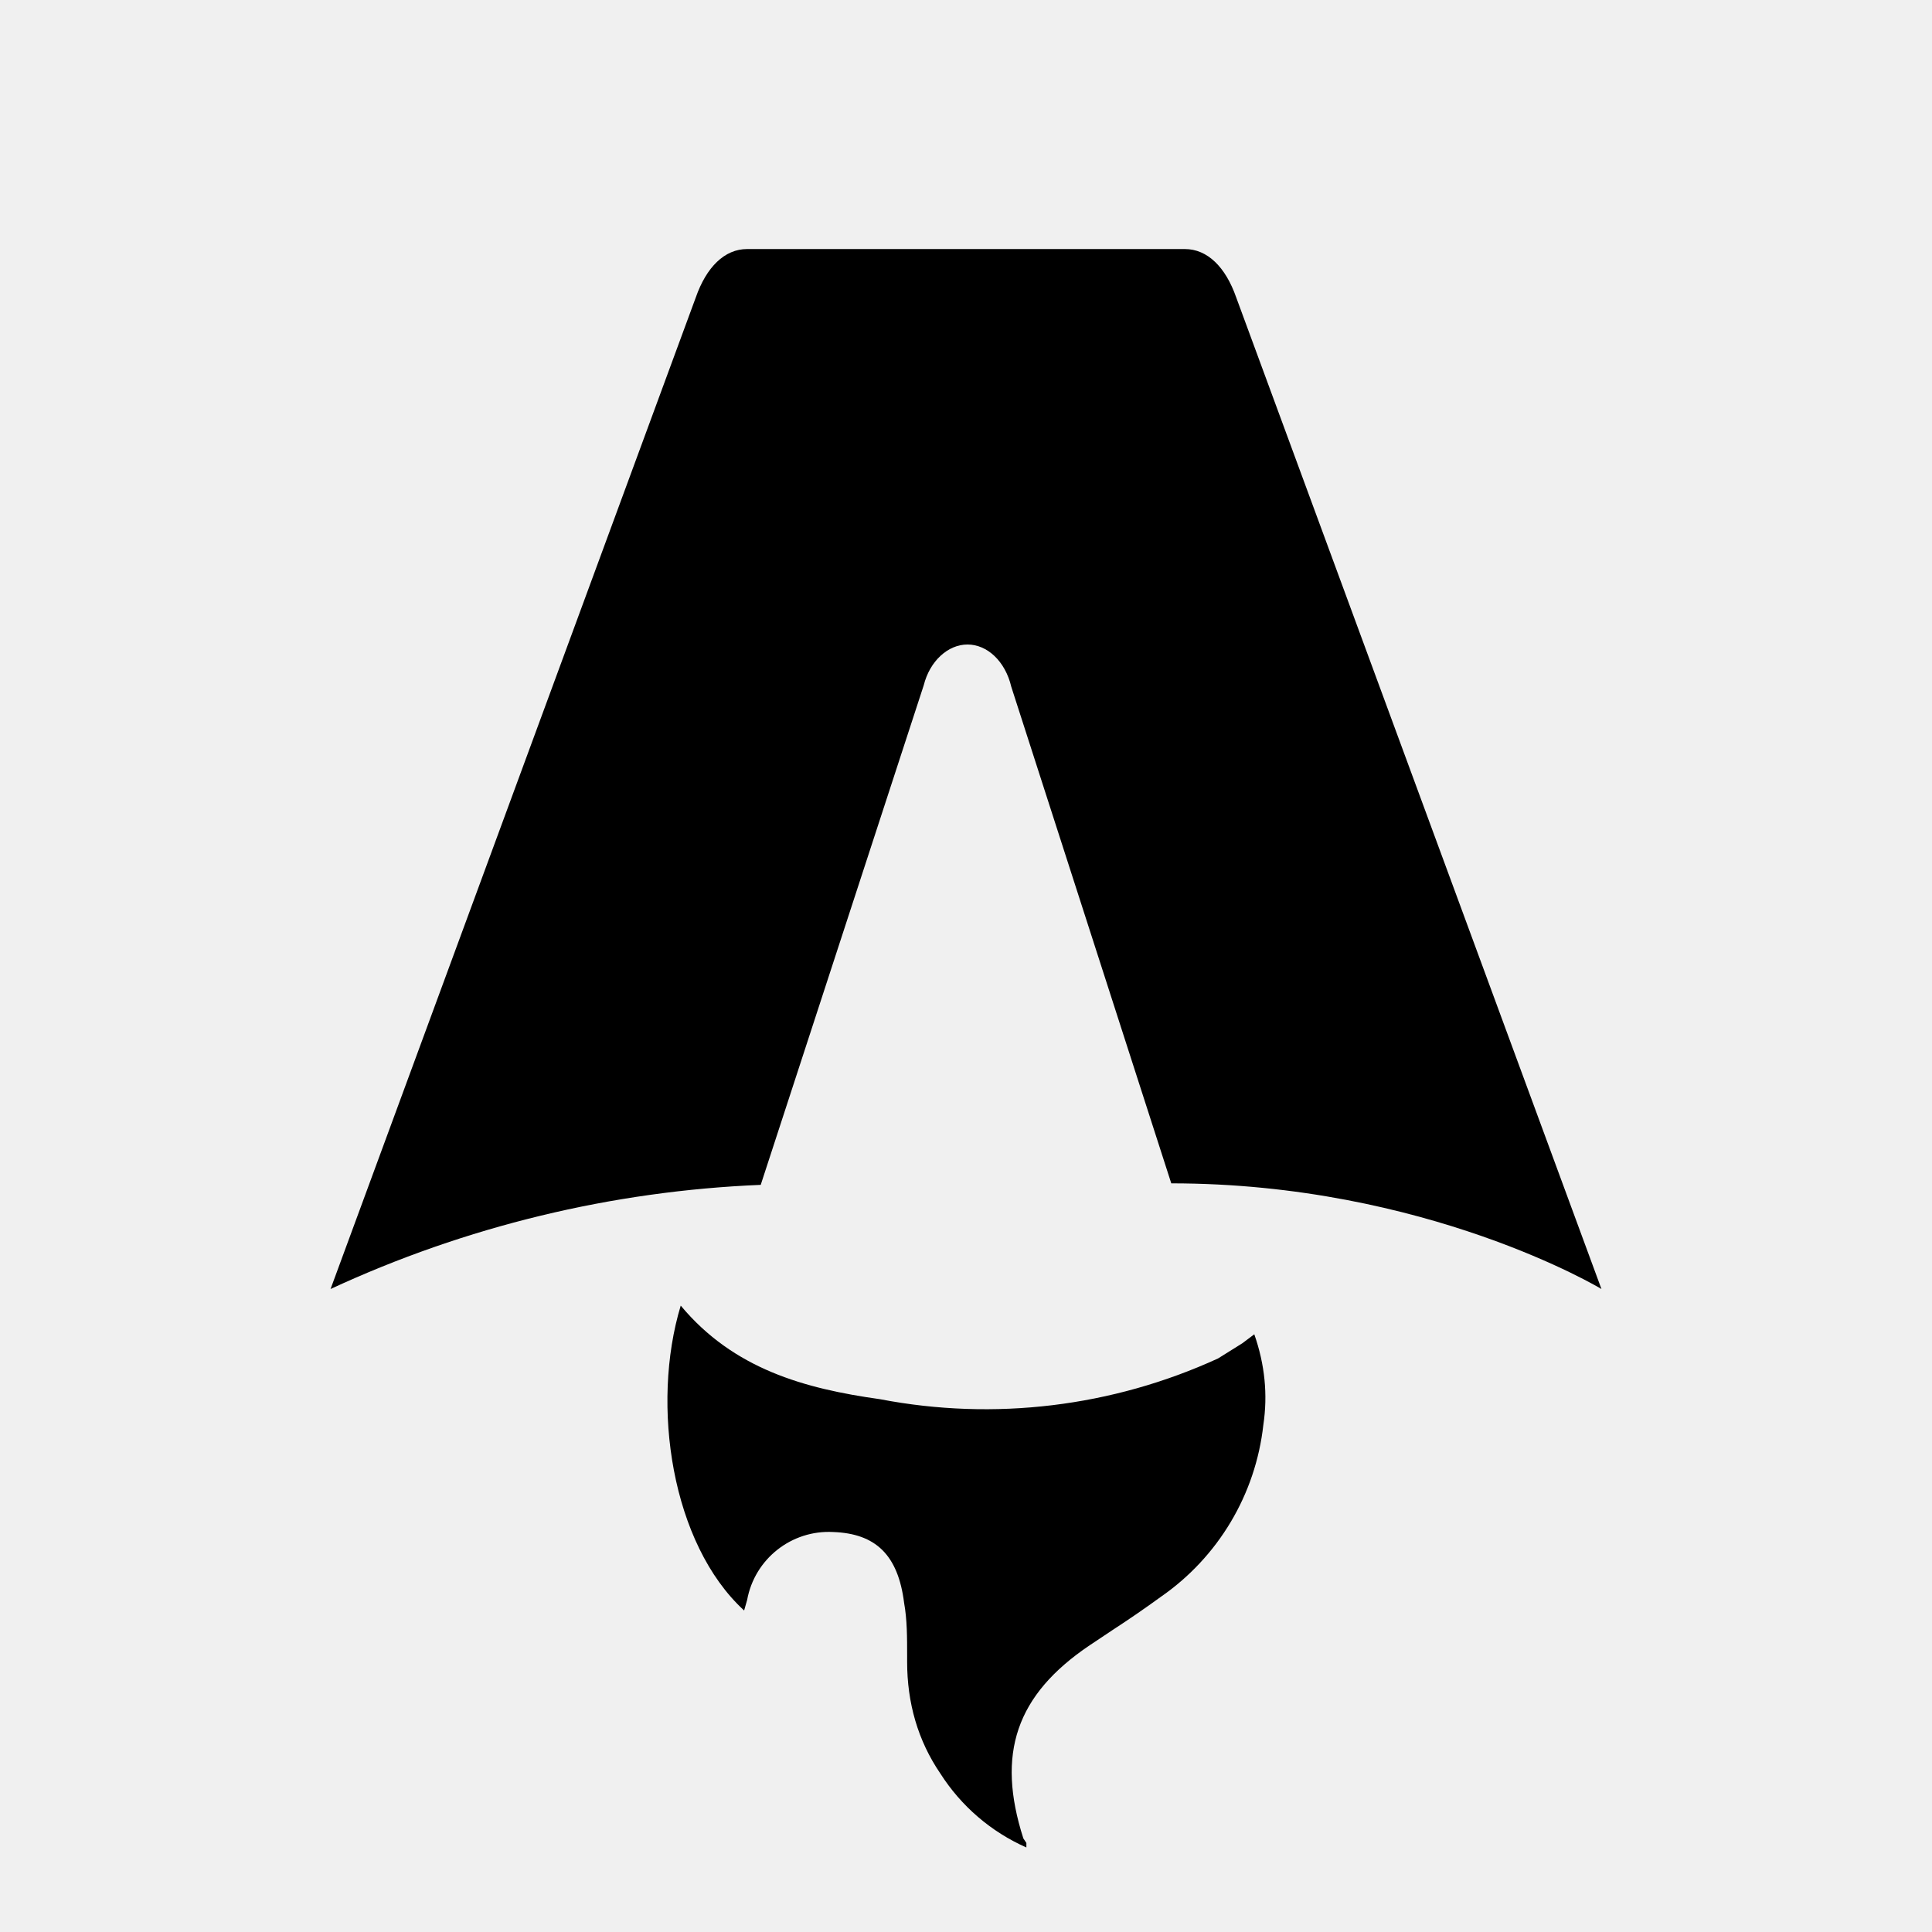
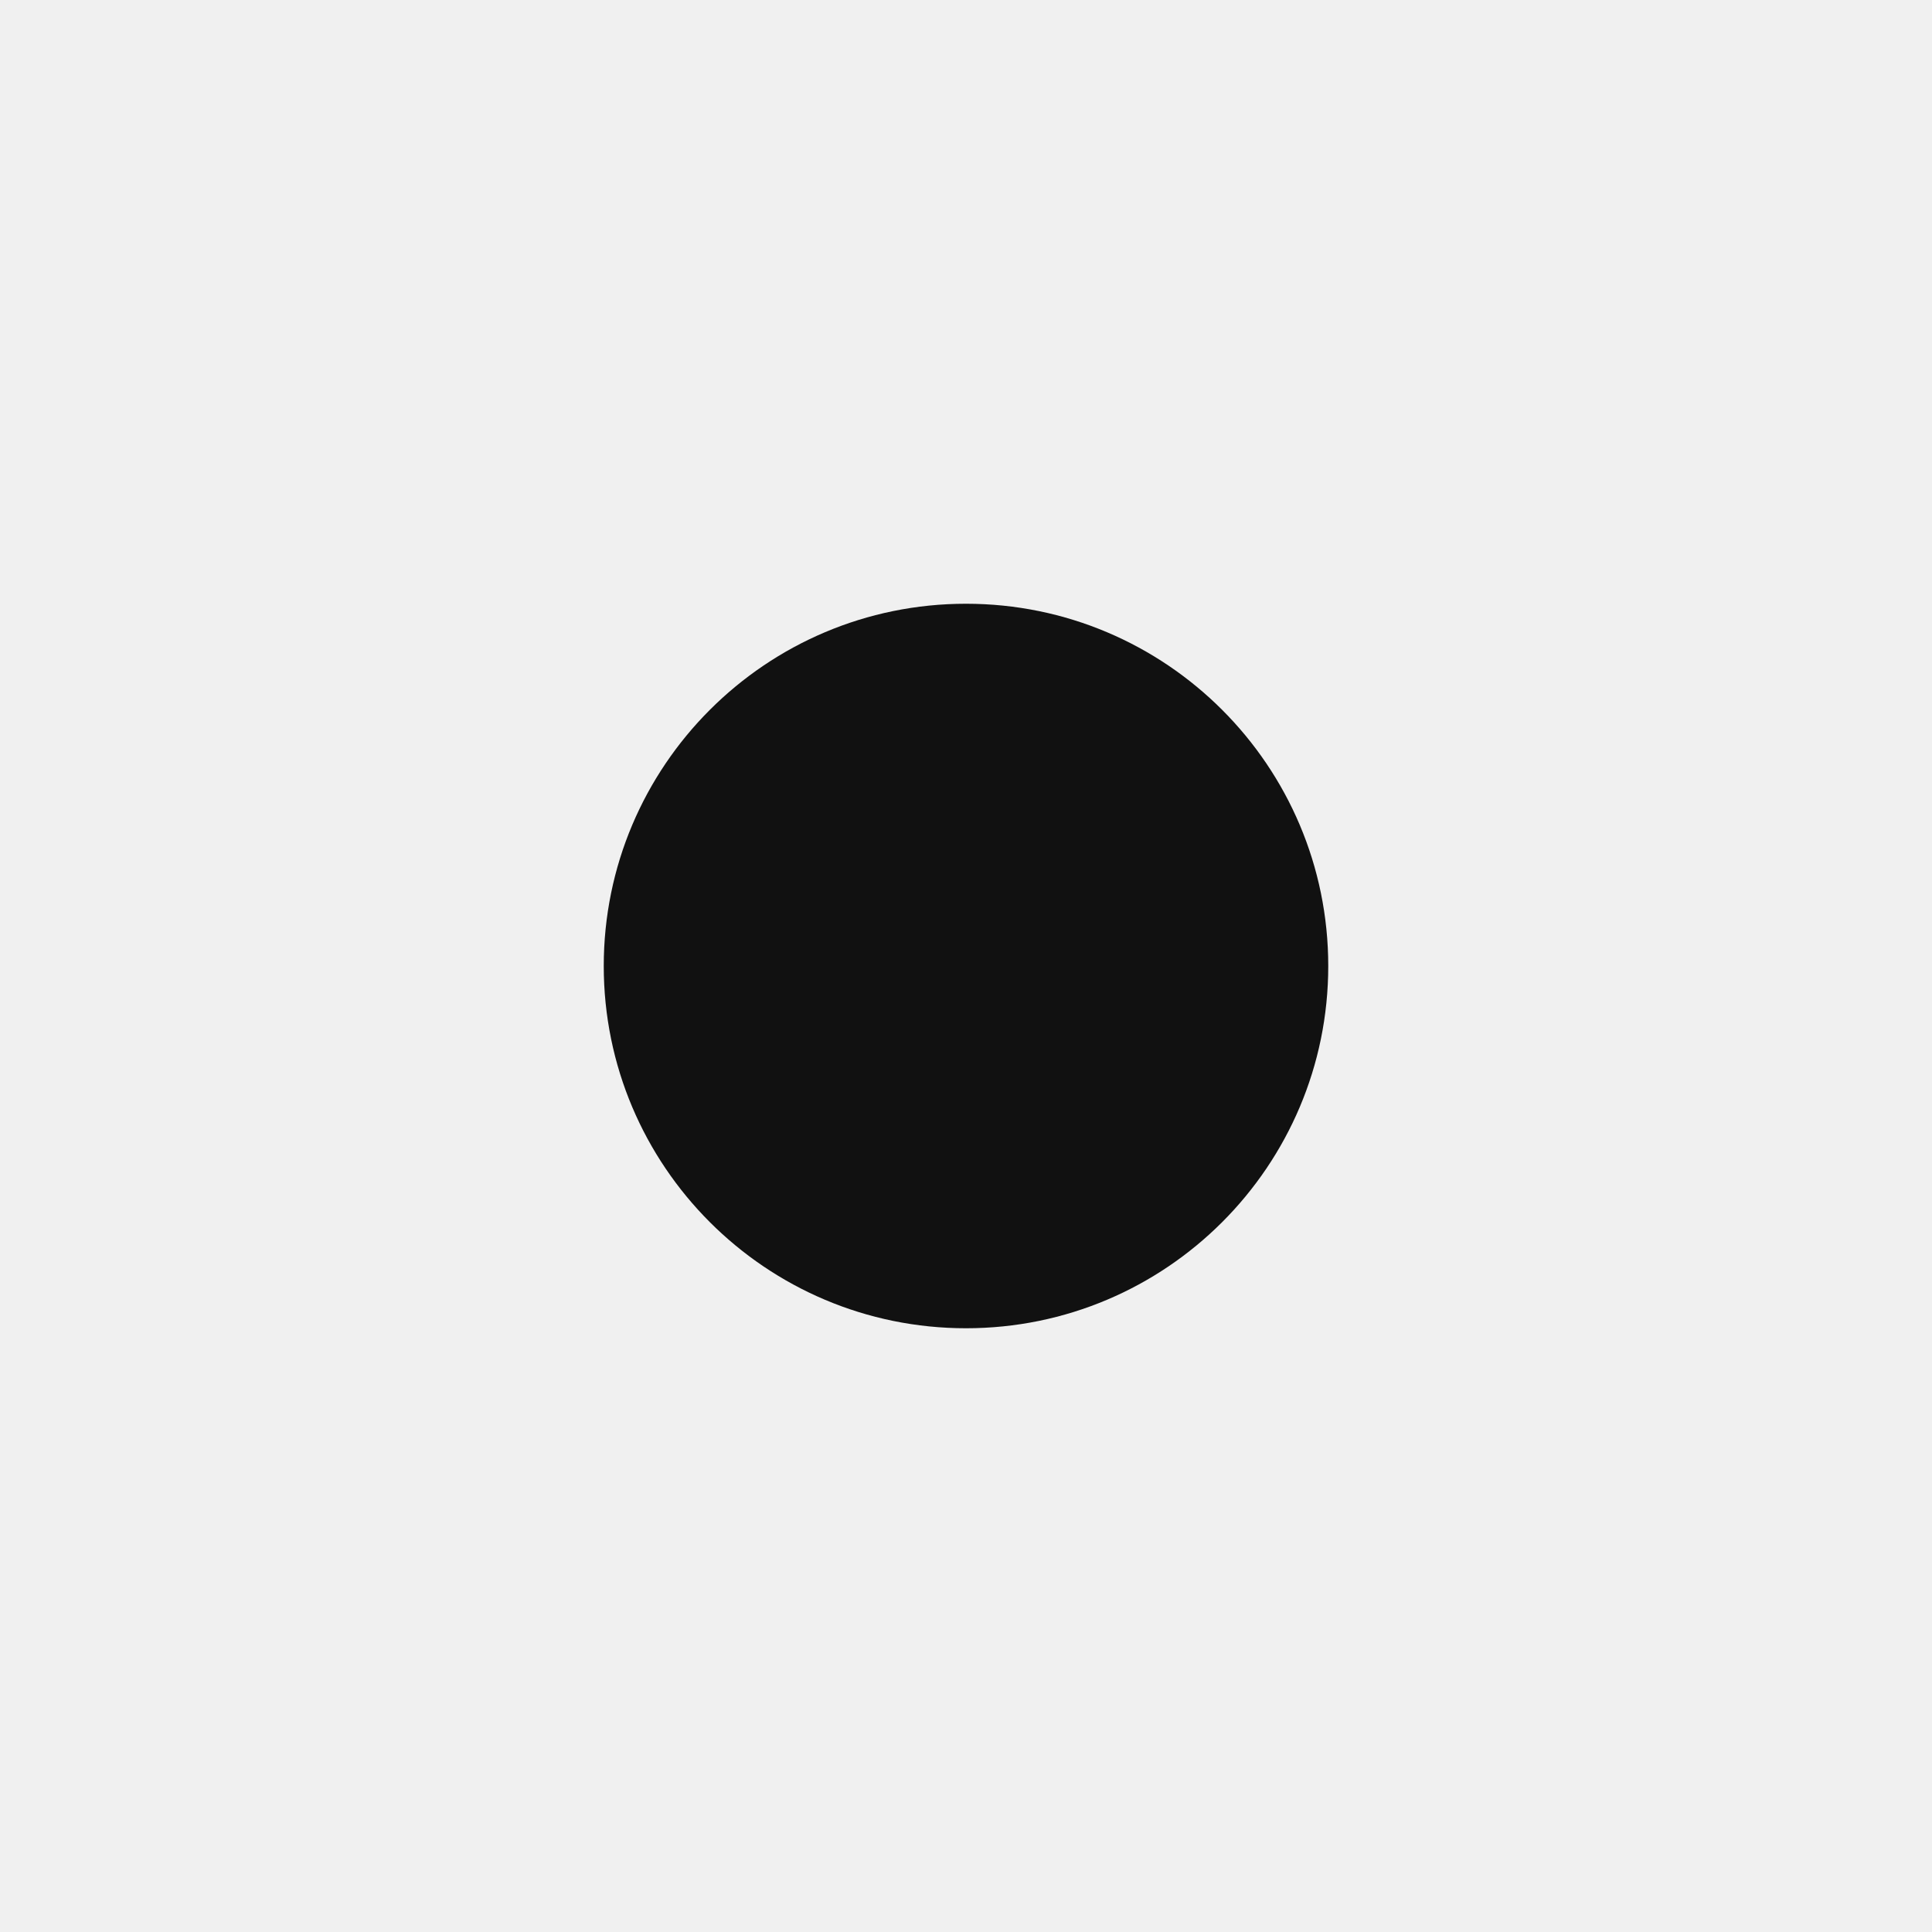
- <svg xmlns="http://www.w3.org/2000/svg" fill="none" viewBox="0 0 128 128">
-   <path d="M50.4 78.5a75.1 75.1 0 0 0-28.5 6.9l24.2-65.7c.7-2 1.9-3.2 3.4-3.2h29c1.5 0 2.7 1.2 3.4 3.2l24.2 65.7s-11.6-7-28.5-7L67 45.5c-.4-1.7-1.6-2.8-2.9-2.8-1.3 0-2.5 1.1-2.9 2.7L50.4 78.5Zm-1.1 28.2Zm-4.2-20.2c-2 6.6-.6 15.8 4.2 20.2a17.5 17.5 0 0 1 .2-.7 5.5 5.5 0 0 1 5.7-4.5c2.8.1 4.3 1.5 4.7 4.7.2 1.1.2 2.3.2 3.5v.4c0 2.7.7 5.2 2.2 7.4a13 13 0 0 0 5.7 4.9v-.3l-.2-.3c-1.8-5.6-.5-9.5 4.4-12.8l1.5-1a73 73 0 0 0 3.2-2.2 16 16 0 0 0 6.8-11.4c.3-2 .1-4-.6-6l-.8.6-1.6 1a37 37 0 0 1-22.4 2.7c-5-.7-9.7-2-13.2-6.2Z" />
+ <svg xmlns="http://www.w3.org/2000/svg" viewBox="0 0 64 64">
+   <circle cx="32" cy="32" r="12" fill="#111" />
  <style>
-         path { fill: #000; }
-         @media (prefers-color-scheme: dark) {
-             path { fill: #FFF; }
-         }
-     </style>
+     @media (prefers-color-scheme: dark) {
+       circle { fill: #fff; }
+     }
+   </style>
</svg>
